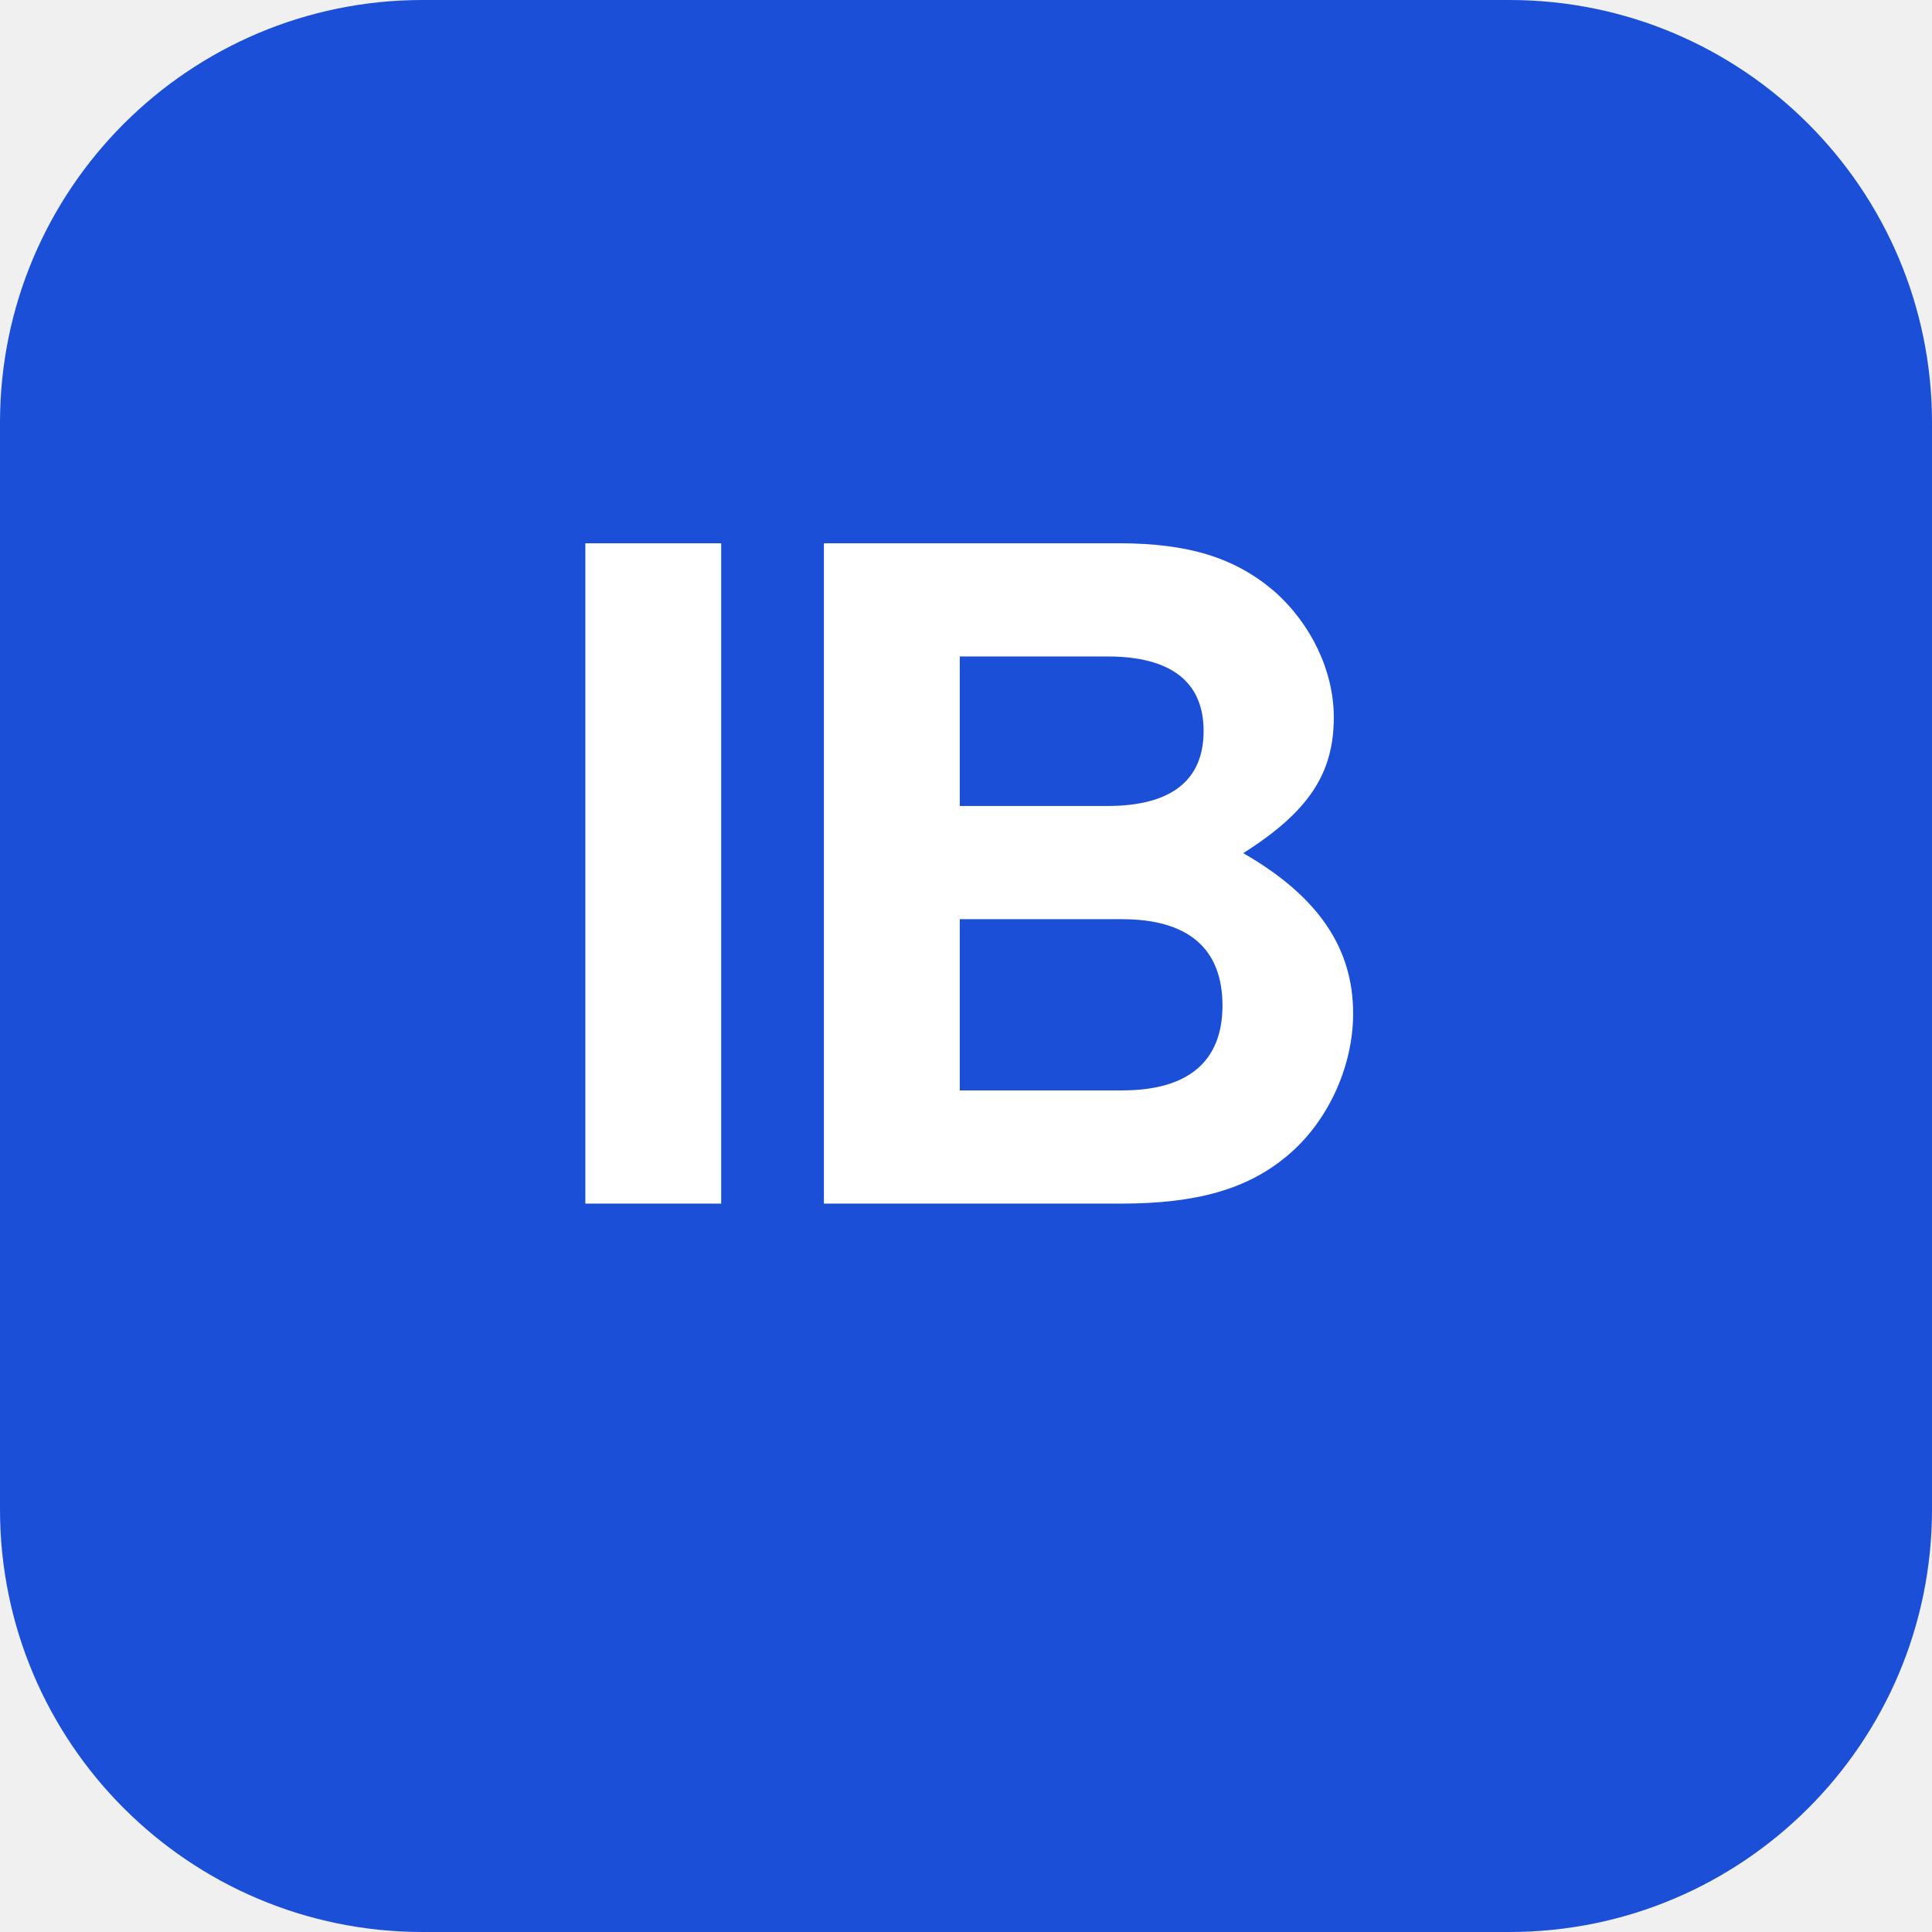
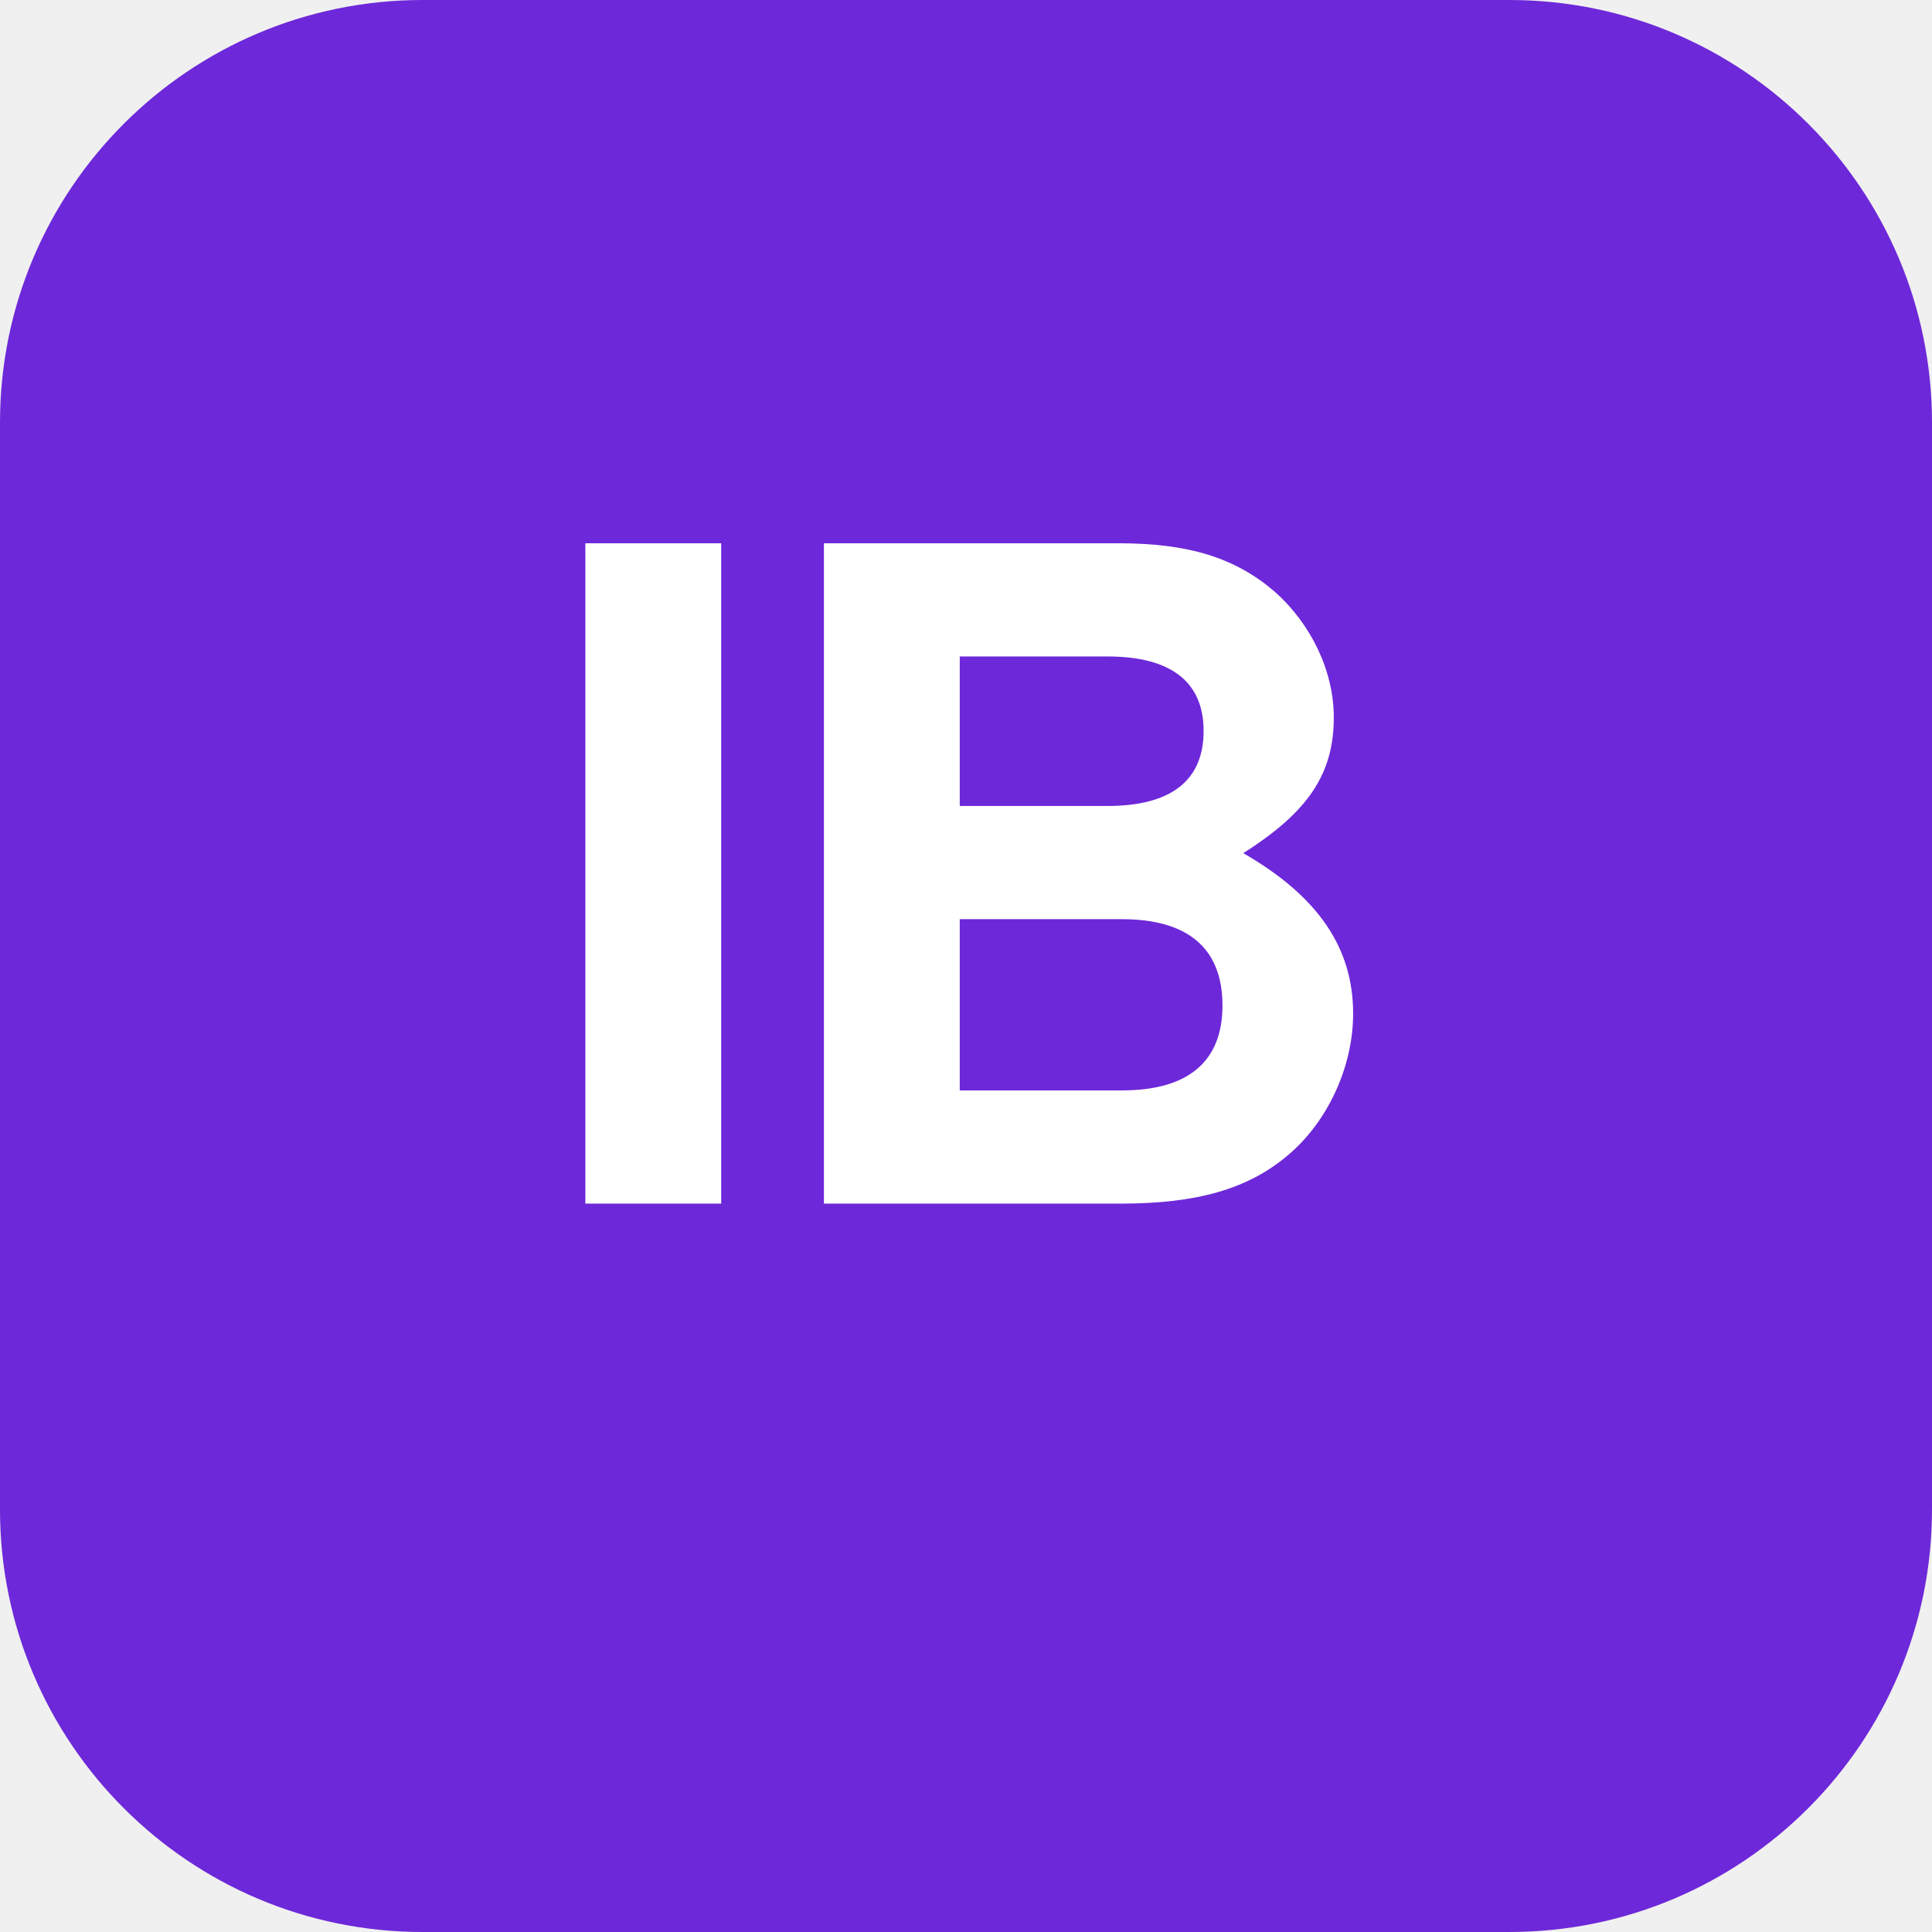
- <svg xmlns="http://www.w3.org/2000/svg" viewBox="0 0 64 64" role="img" aria-label="Ishank Bahl">
-   <rect width="64" height="64" rx="14" fill="#1b4fd8" />
+ <svg xmlns="http://www.w3.org/2000/svg" viewBox="0 0 64 64">
+   <rect width="64" height="64" rx="14" fill="#6d28d9" />
  <text x="32" y="33" fill="#ffffff" font-family="Helvetica, Arial, sans-serif" font-size="30" font-weight="700" letter-spacing="-1" text-anchor="middle" dominant-baseline="central">IB</text>
</svg>
